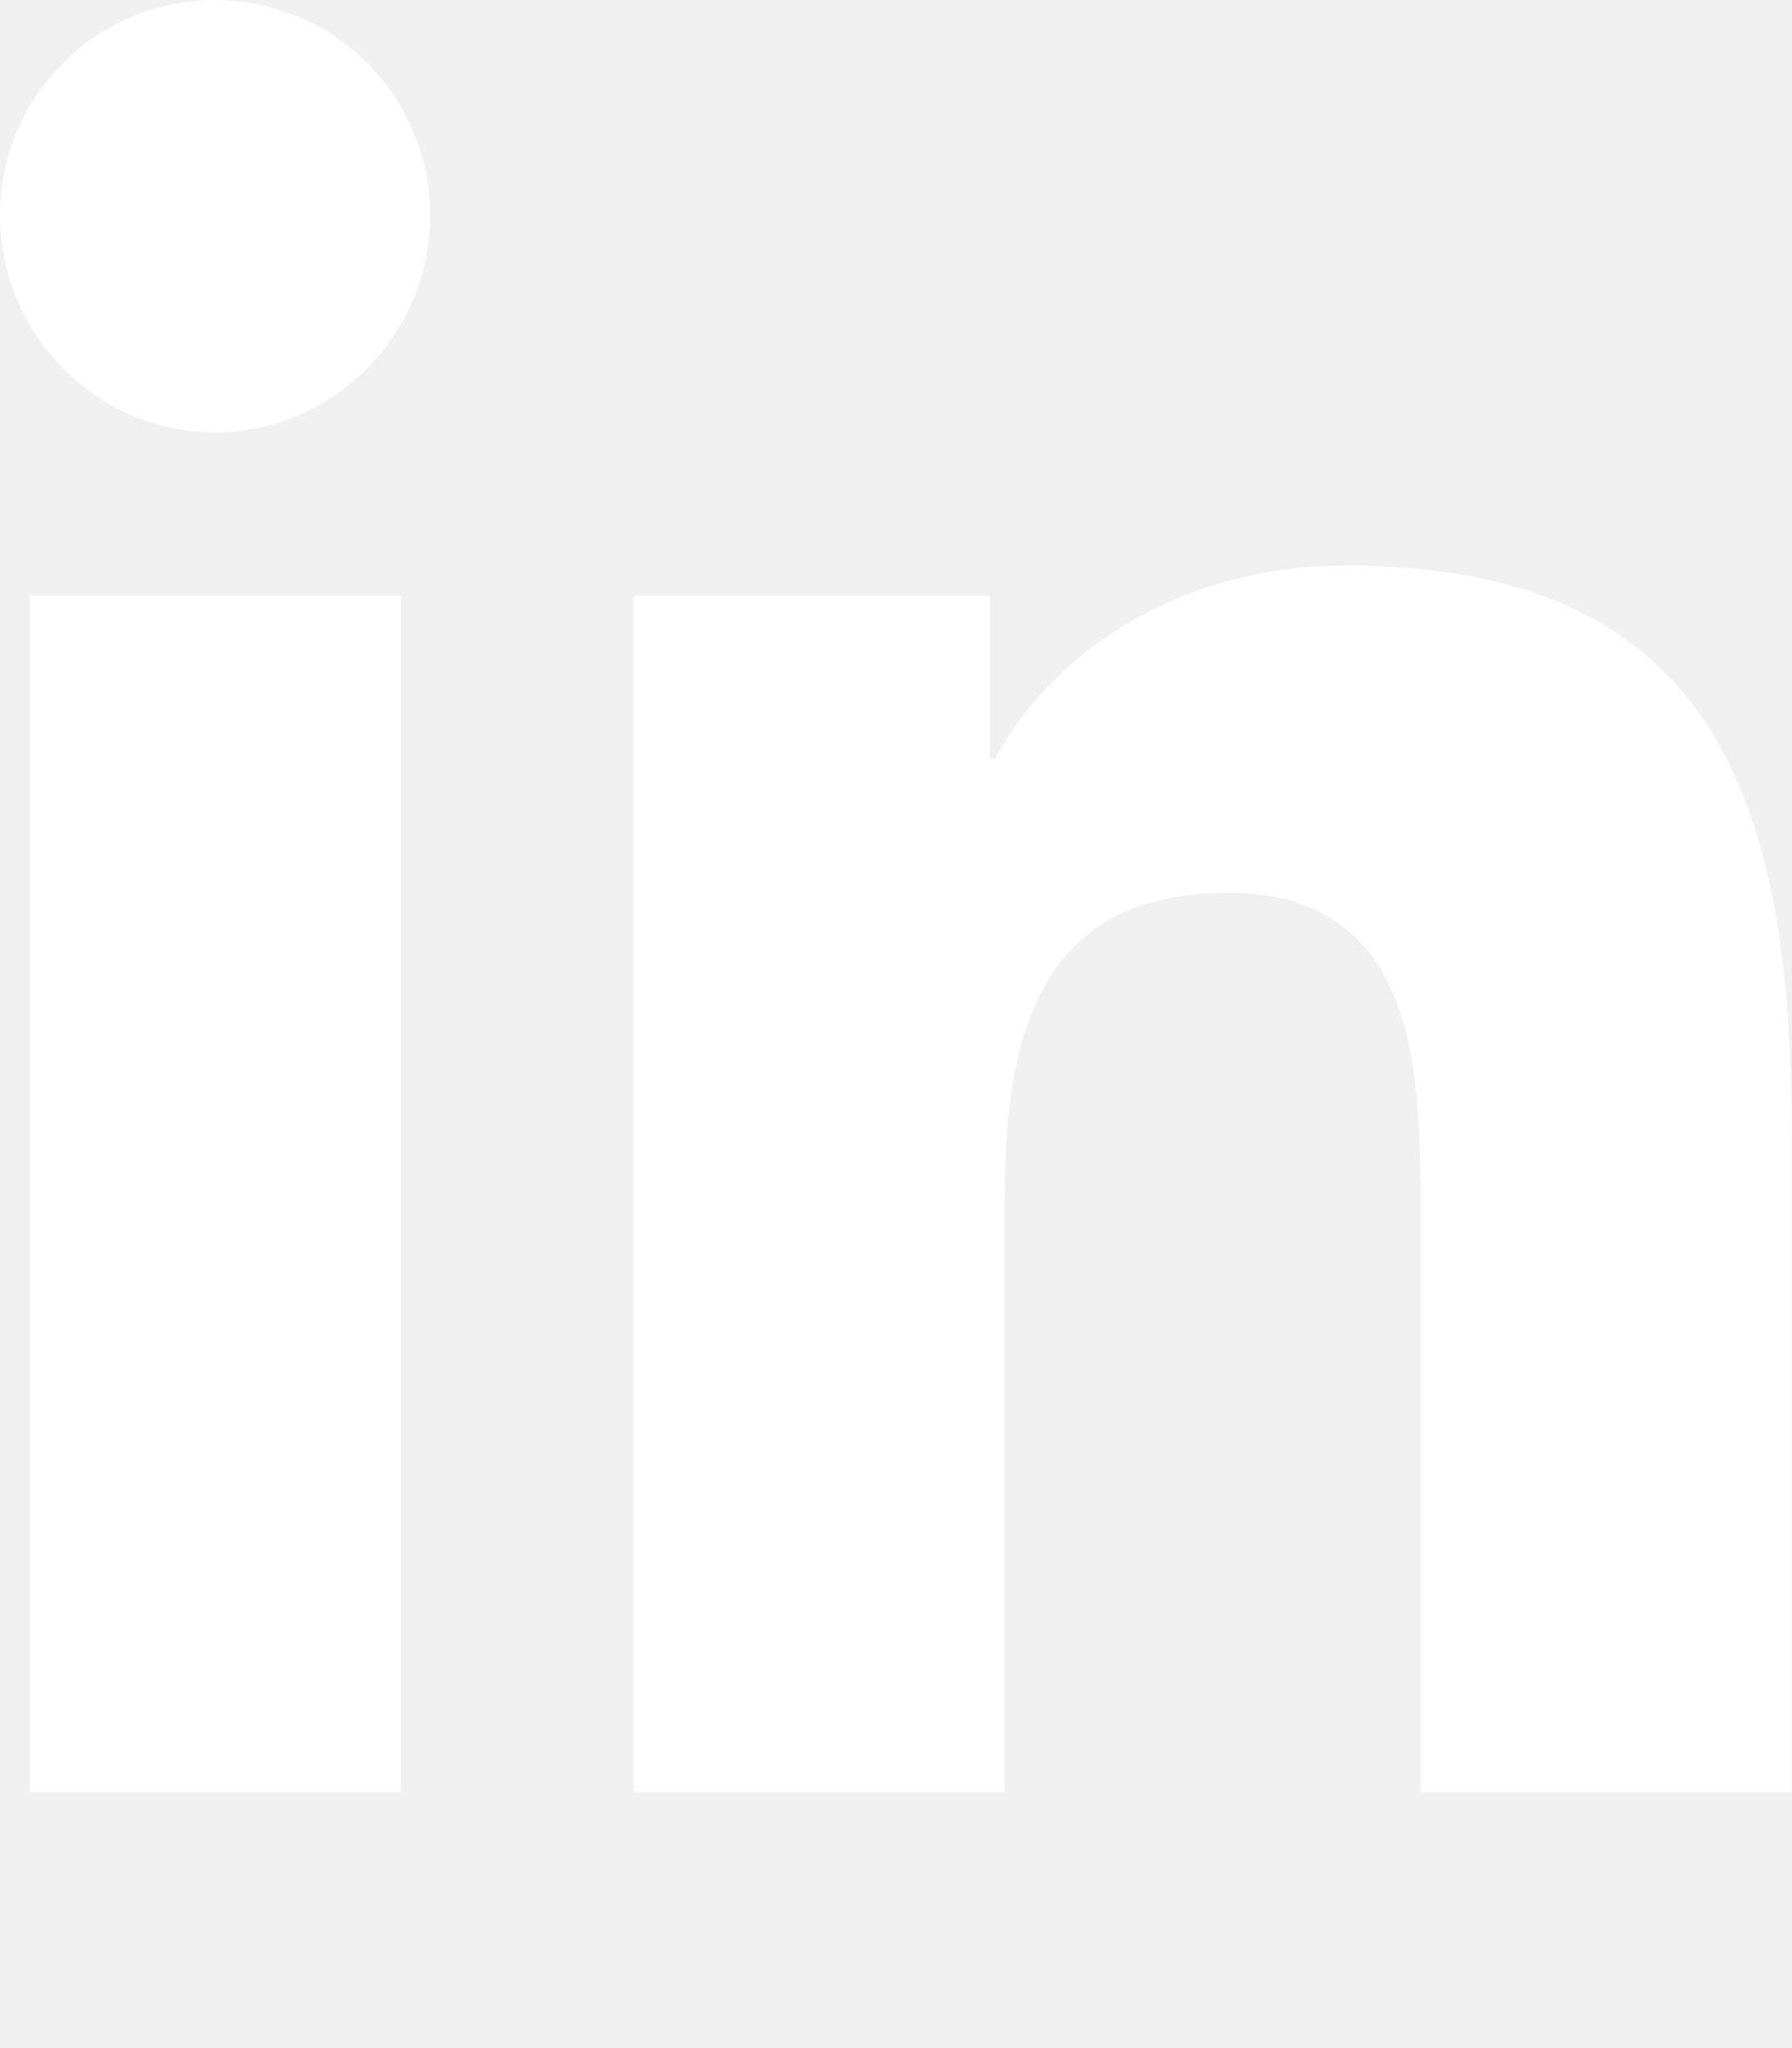
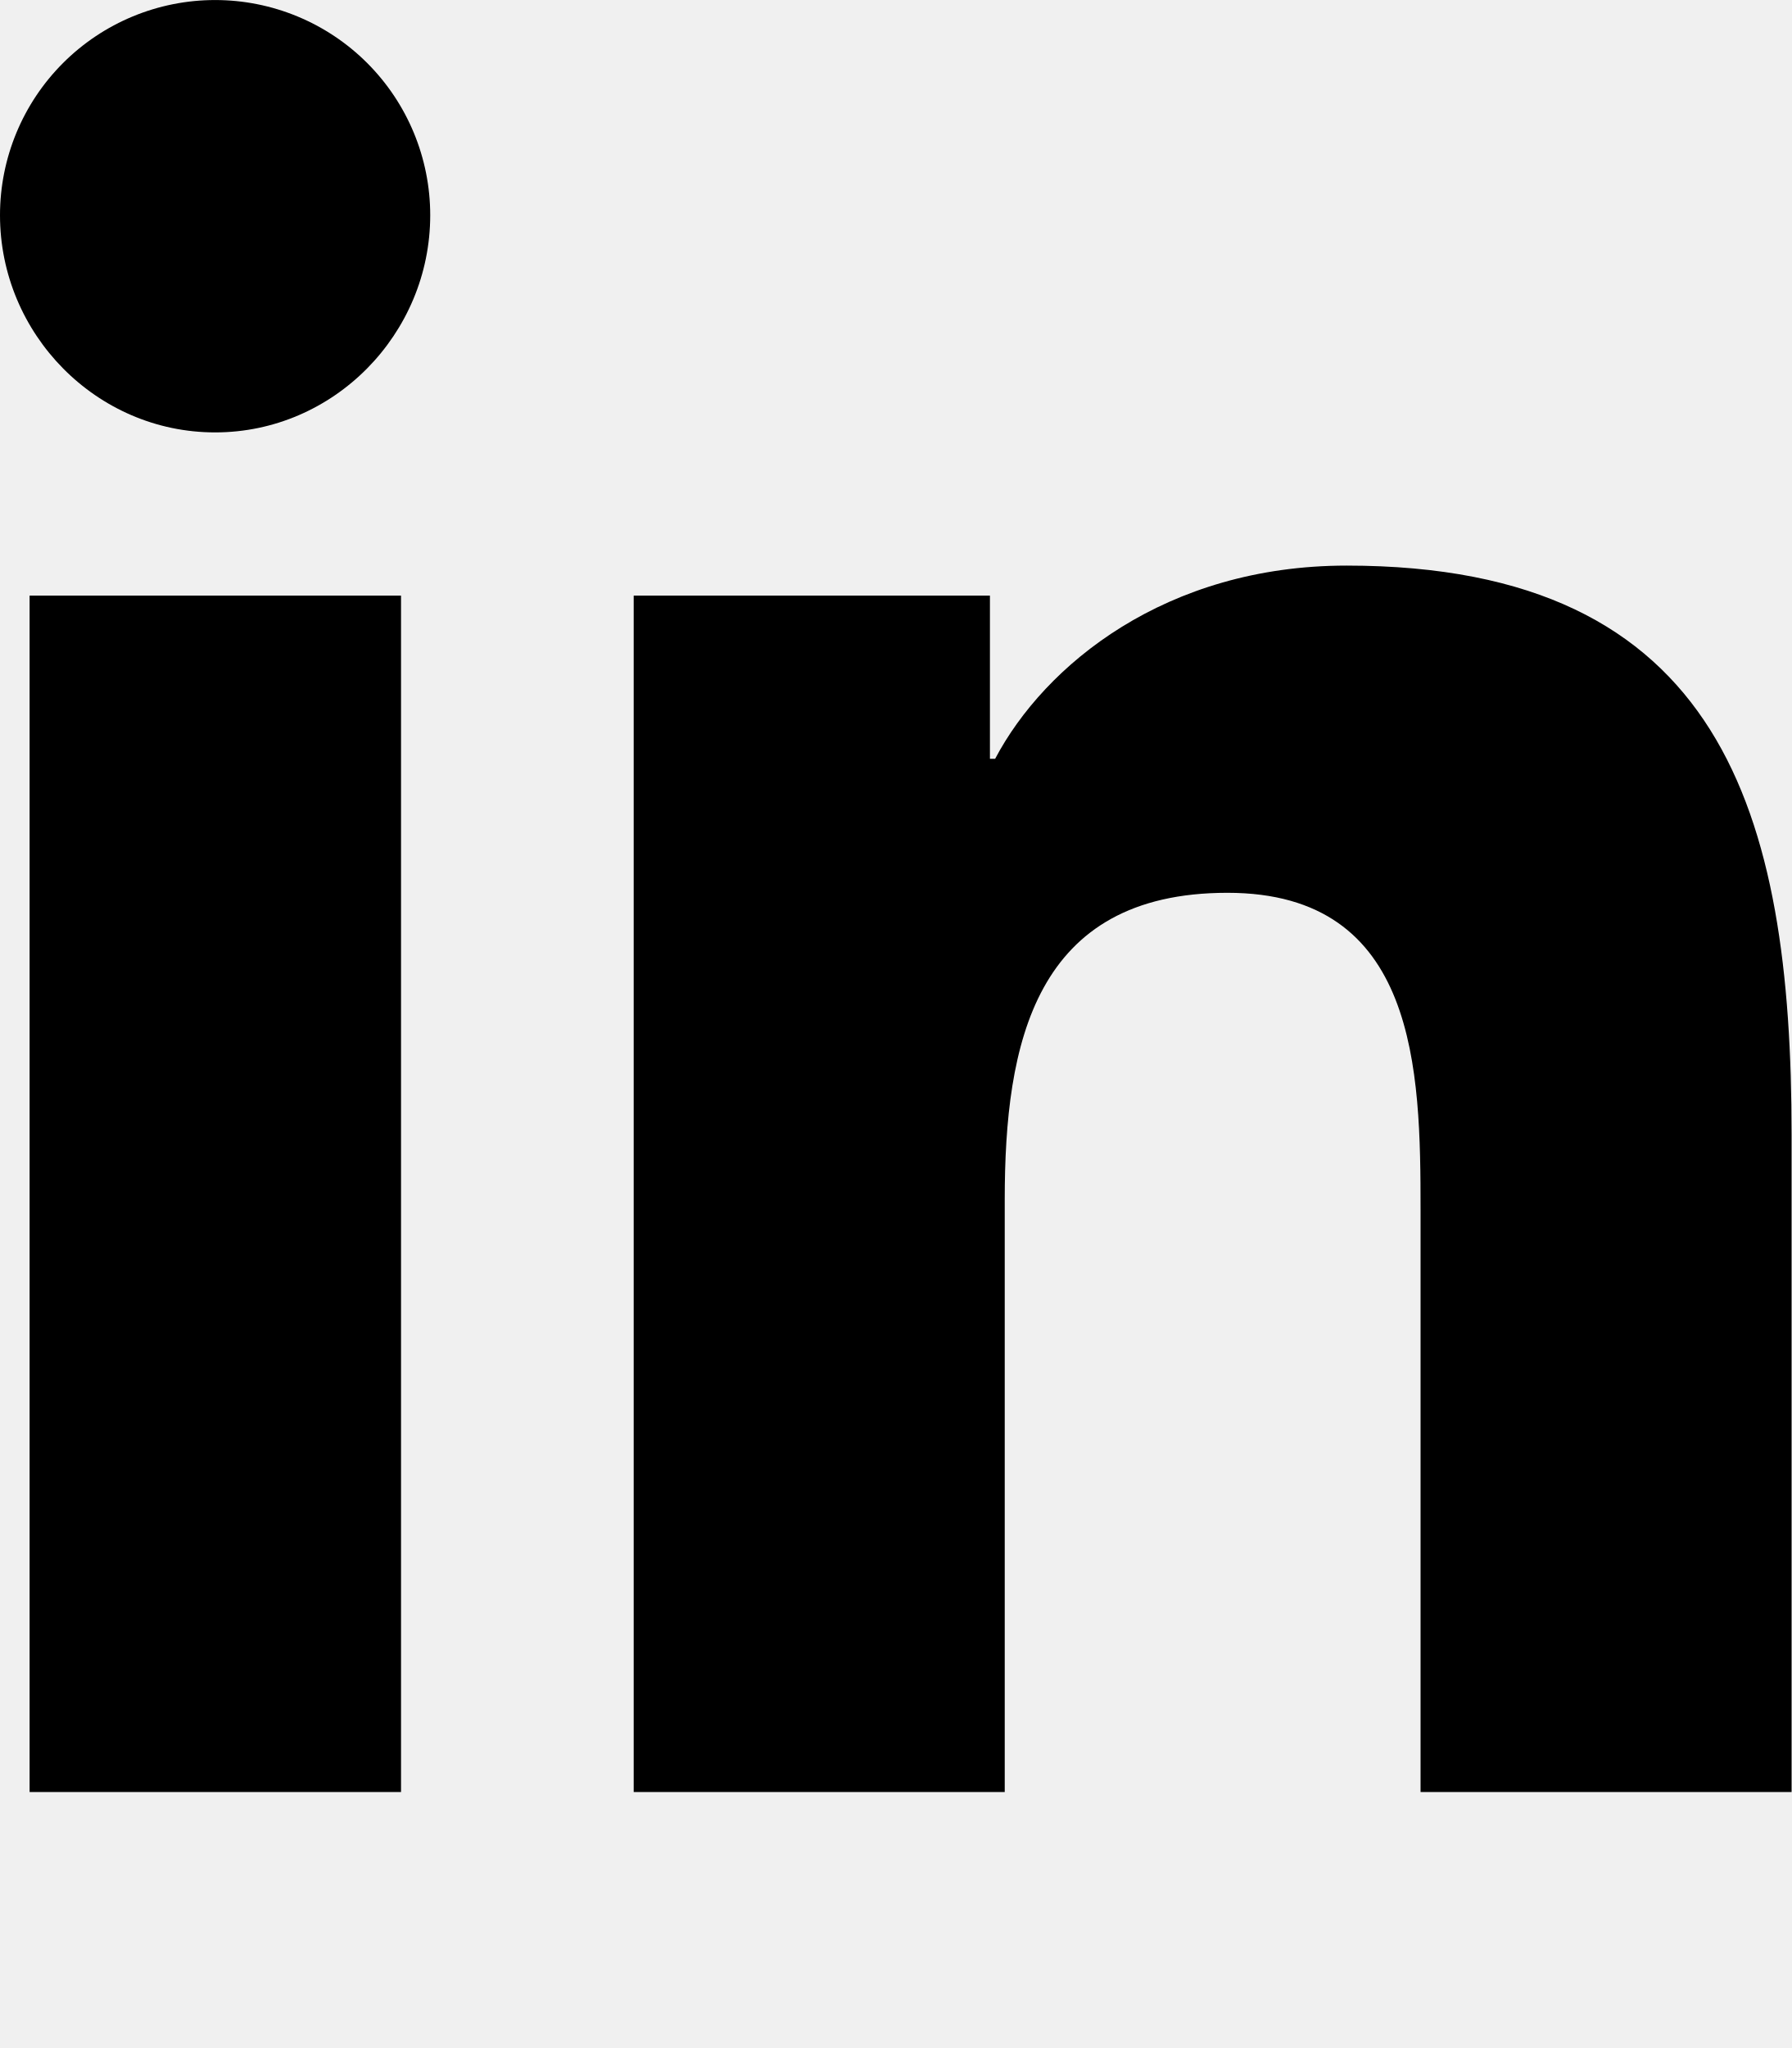
<svg xmlns="http://www.w3.org/2000/svg" width="448" height="512" viewBox="0 0 448 512" fill="none">
-   <path d="M100.28 448H7.4V148.9H100.28V448ZM53.79 108.1C24.09 108.1 0 83.5 0 53.8C2.1258e-07 39.534 5.667 25.852 15.755 15.765C25.842 5.677 39.524 0.01 53.79 0.01C68.056 0.01 81.738 5.677 91.825 15.765C101.913 25.852 107.58 39.534 107.58 53.8C107.58 83.5 83.48 108.1 53.79 108.1ZM447.9 448H355.22V302.4C355.22 267.7 354.52 223.2 306.93 223.2C258.64 223.2 251.24 260.9 251.24 299.9V448H158.46V148.9H247.54V189.7H248.84C261.24 166.2 291.53 141.4 336.72 141.4C430.72 141.4 448 203.3 448 283.7V448H447.9Z" fill="white" />
+   <path d="M100.28 448H7.4V148.9H100.28V448ZM53.79 108.1C24.09 108.1 0 83.5 0 53.8C2.1258e-07 39.534 5.667 25.852 15.755 15.765C25.842 5.677 39.524 0.01 53.79 0.01C68.056 0.01 81.738 5.677 91.825 15.765C101.913 25.852 107.58 39.534 107.58 53.8C107.58 83.5 83.48 108.1 53.79 108.1ZM447.9 448H355.22V302.4C355.22 267.7 354.52 223.2 306.93 223.2C258.64 223.2 251.24 260.9 251.24 299.9V448H158.46V148.9H247.54V189.7H248.84C261.24 166.2 291.53 141.4 336.72 141.4C430.72 141.4 448 203.3 448 283.7V448H447.9Z" fill="black" />
</svg>
